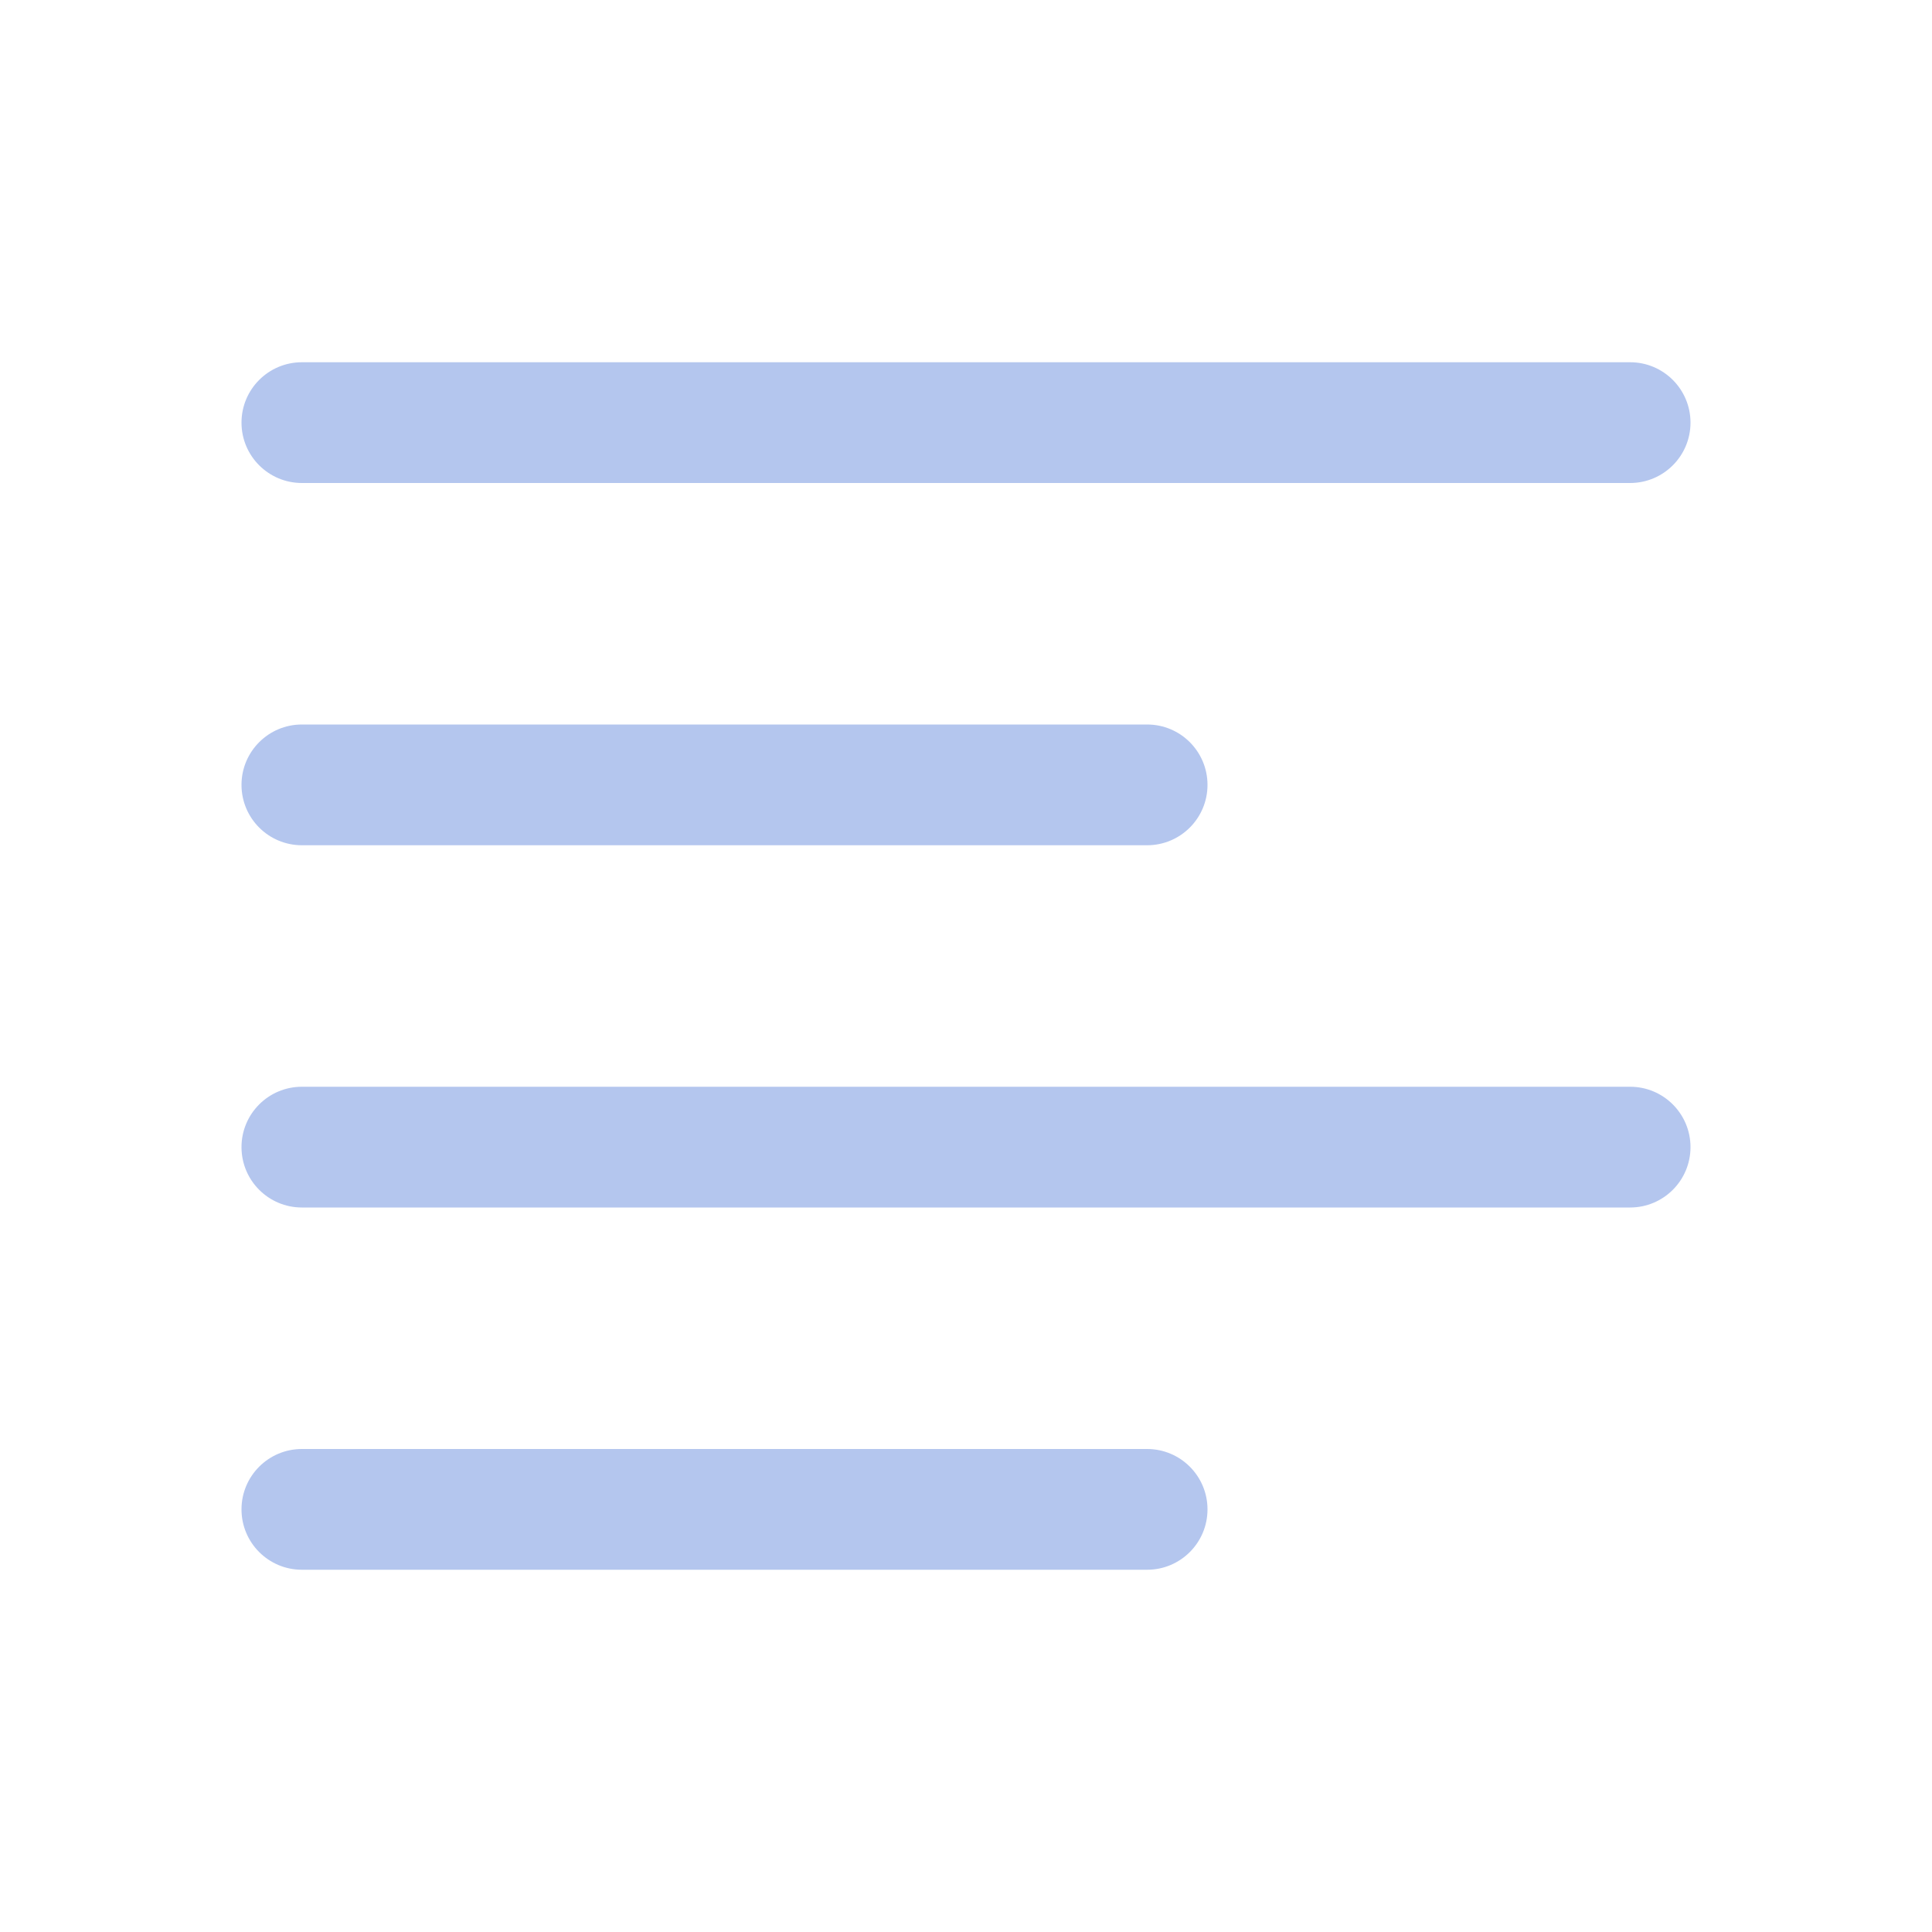
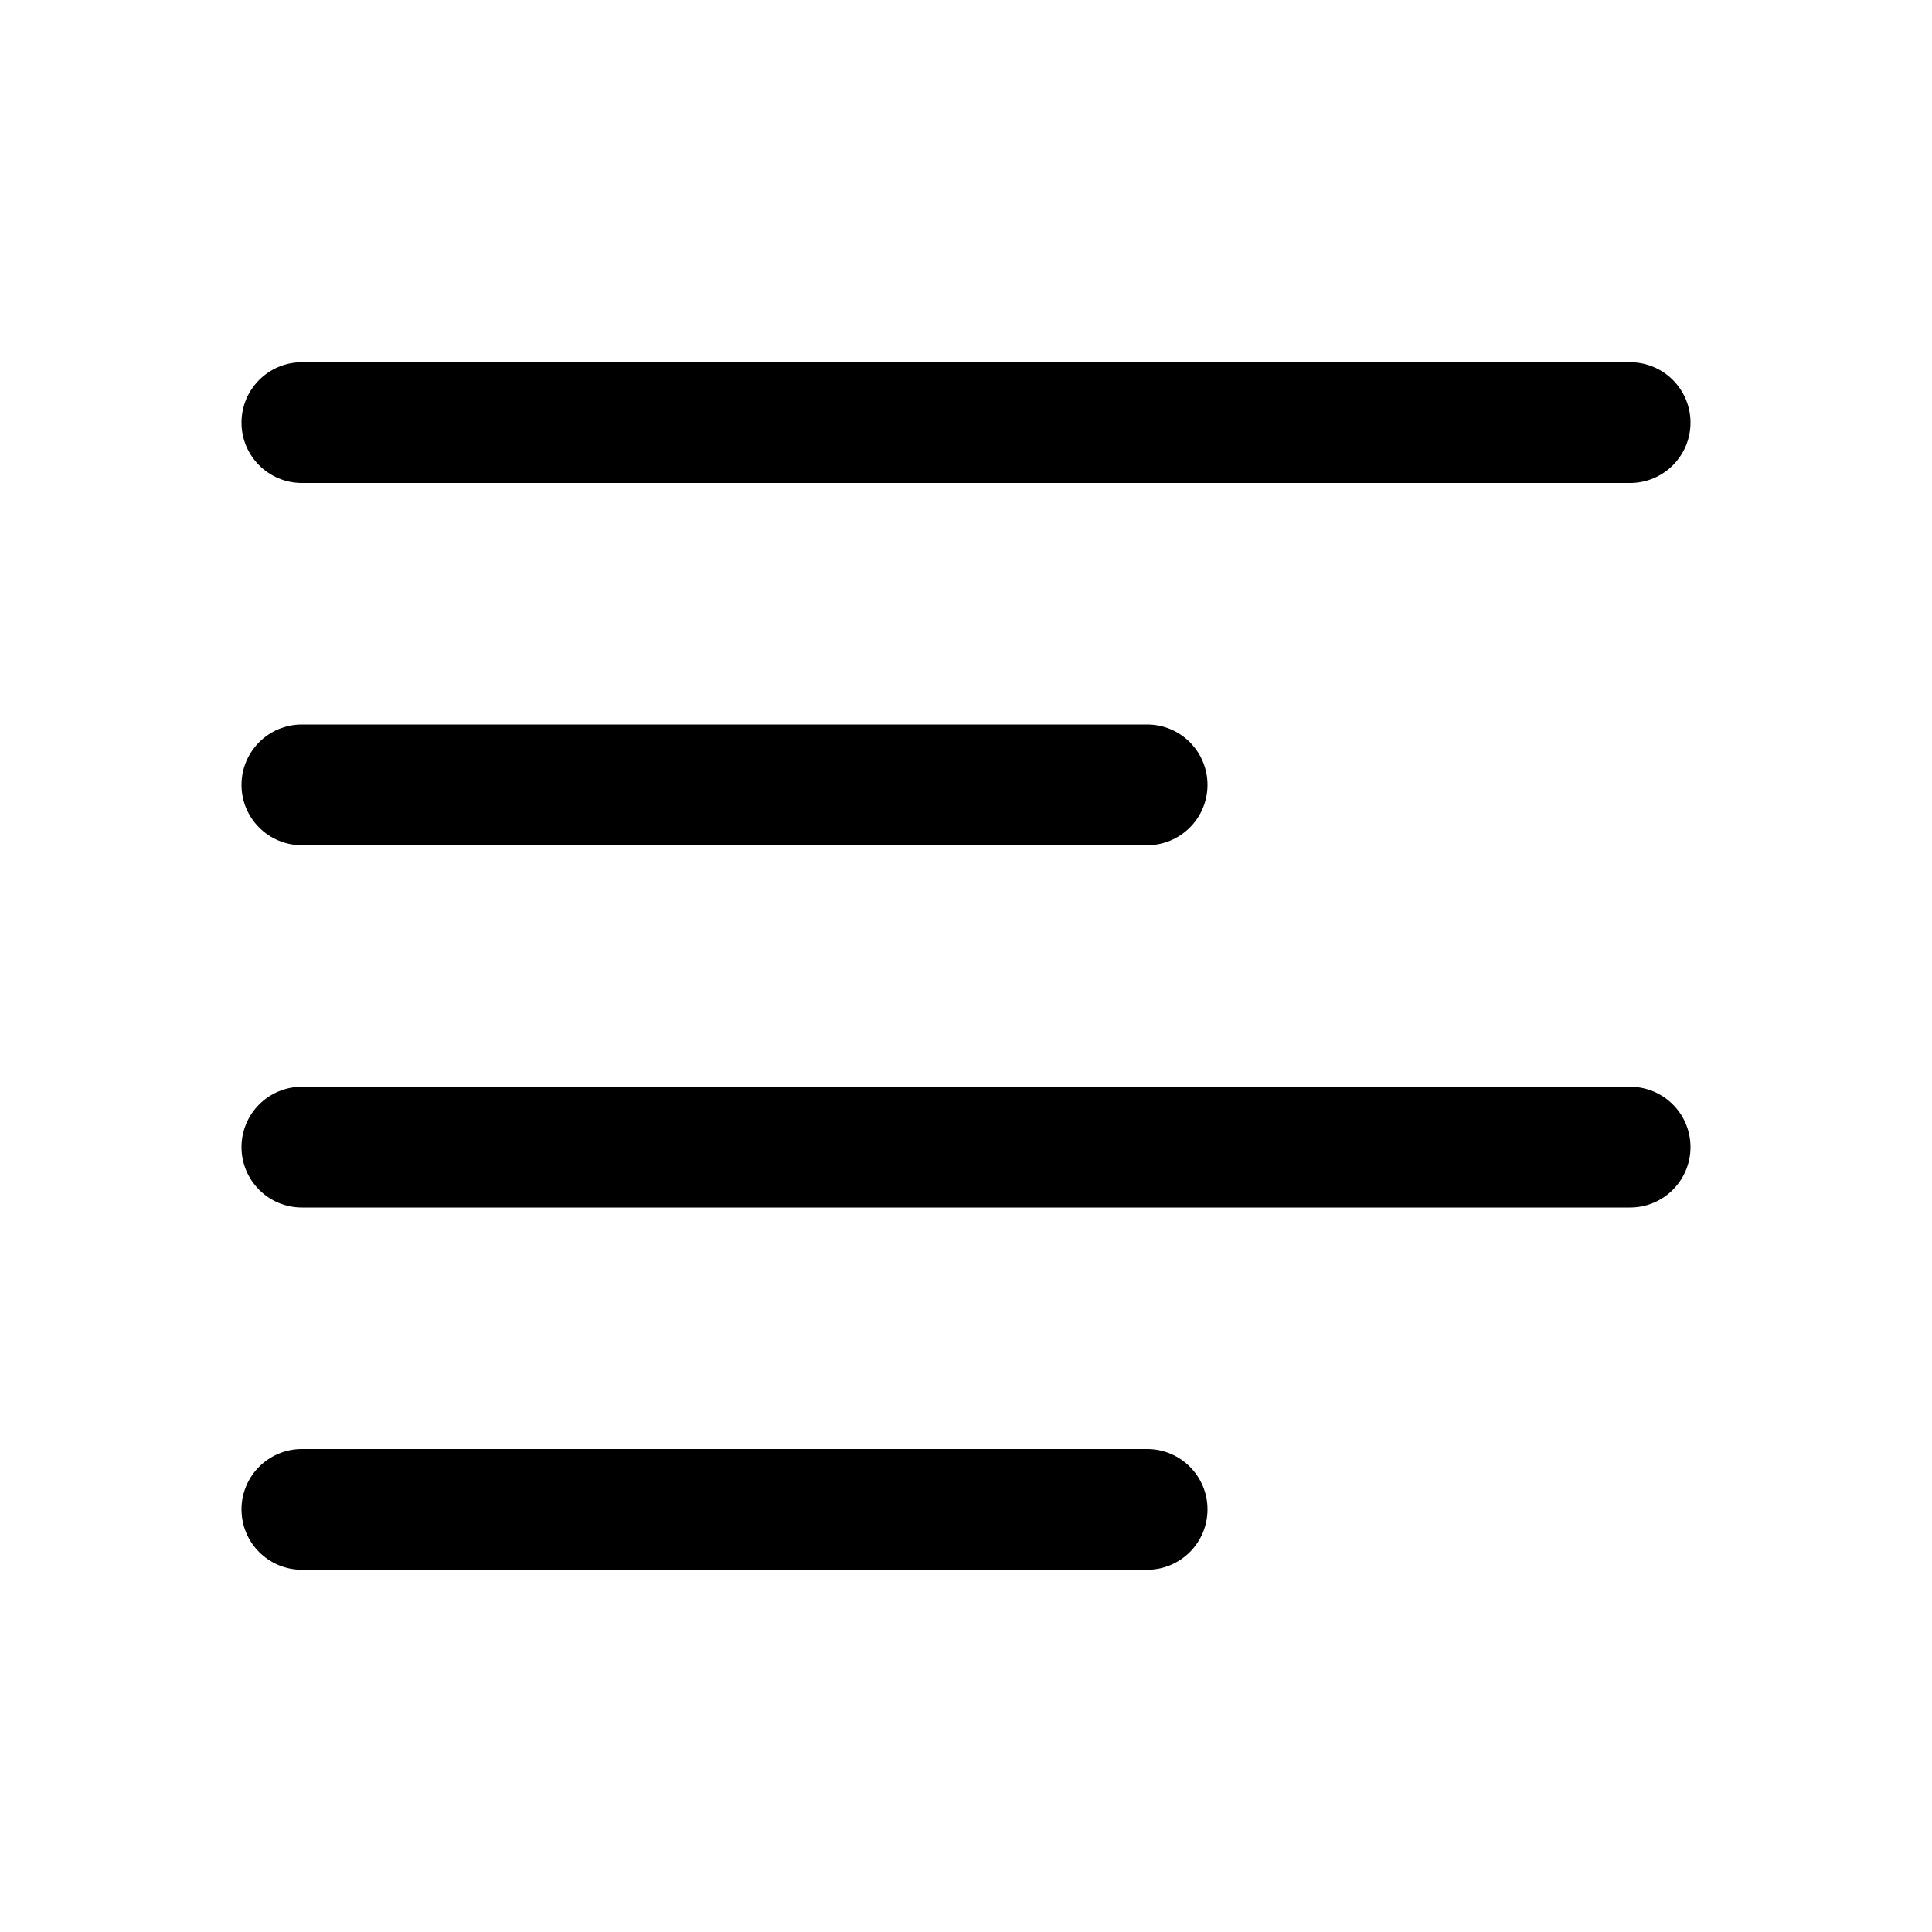
- <svg xmlns="http://www.w3.org/2000/svg" width="16" height="16" fill="#B4C6EE" class="bi bi-text-left" viewBox="0 0 16 16">
+ <svg xmlns="http://www.w3.org/2000/svg" width="16" height="16" fill="currentColor" class="bi bi-text-left" viewBox="0 0 16 16">
  <path fill-rule="evenodd" d="M2 12.5a.5.5 0 0 1 .5-.5h7a.5.5 0 0 1 0 1h-7a.5.5 0 0 1-.5-.5zm0-3a.5.5 0 0 1 .5-.5h11a.5.5 0 0 1 0 1h-11a.5.5 0 0 1-.5-.5zm0-3a.5.5 0 0 1 .5-.5h7a.5.5 0 0 1 0 1h-7a.5.5 0 0 1-.5-.5zm0-3a.5.5 0 0 1 .5-.5h11a.5.5 0 0 1 0 1h-11a.5.5 0 0 1-.5-.5z" />
</svg>
